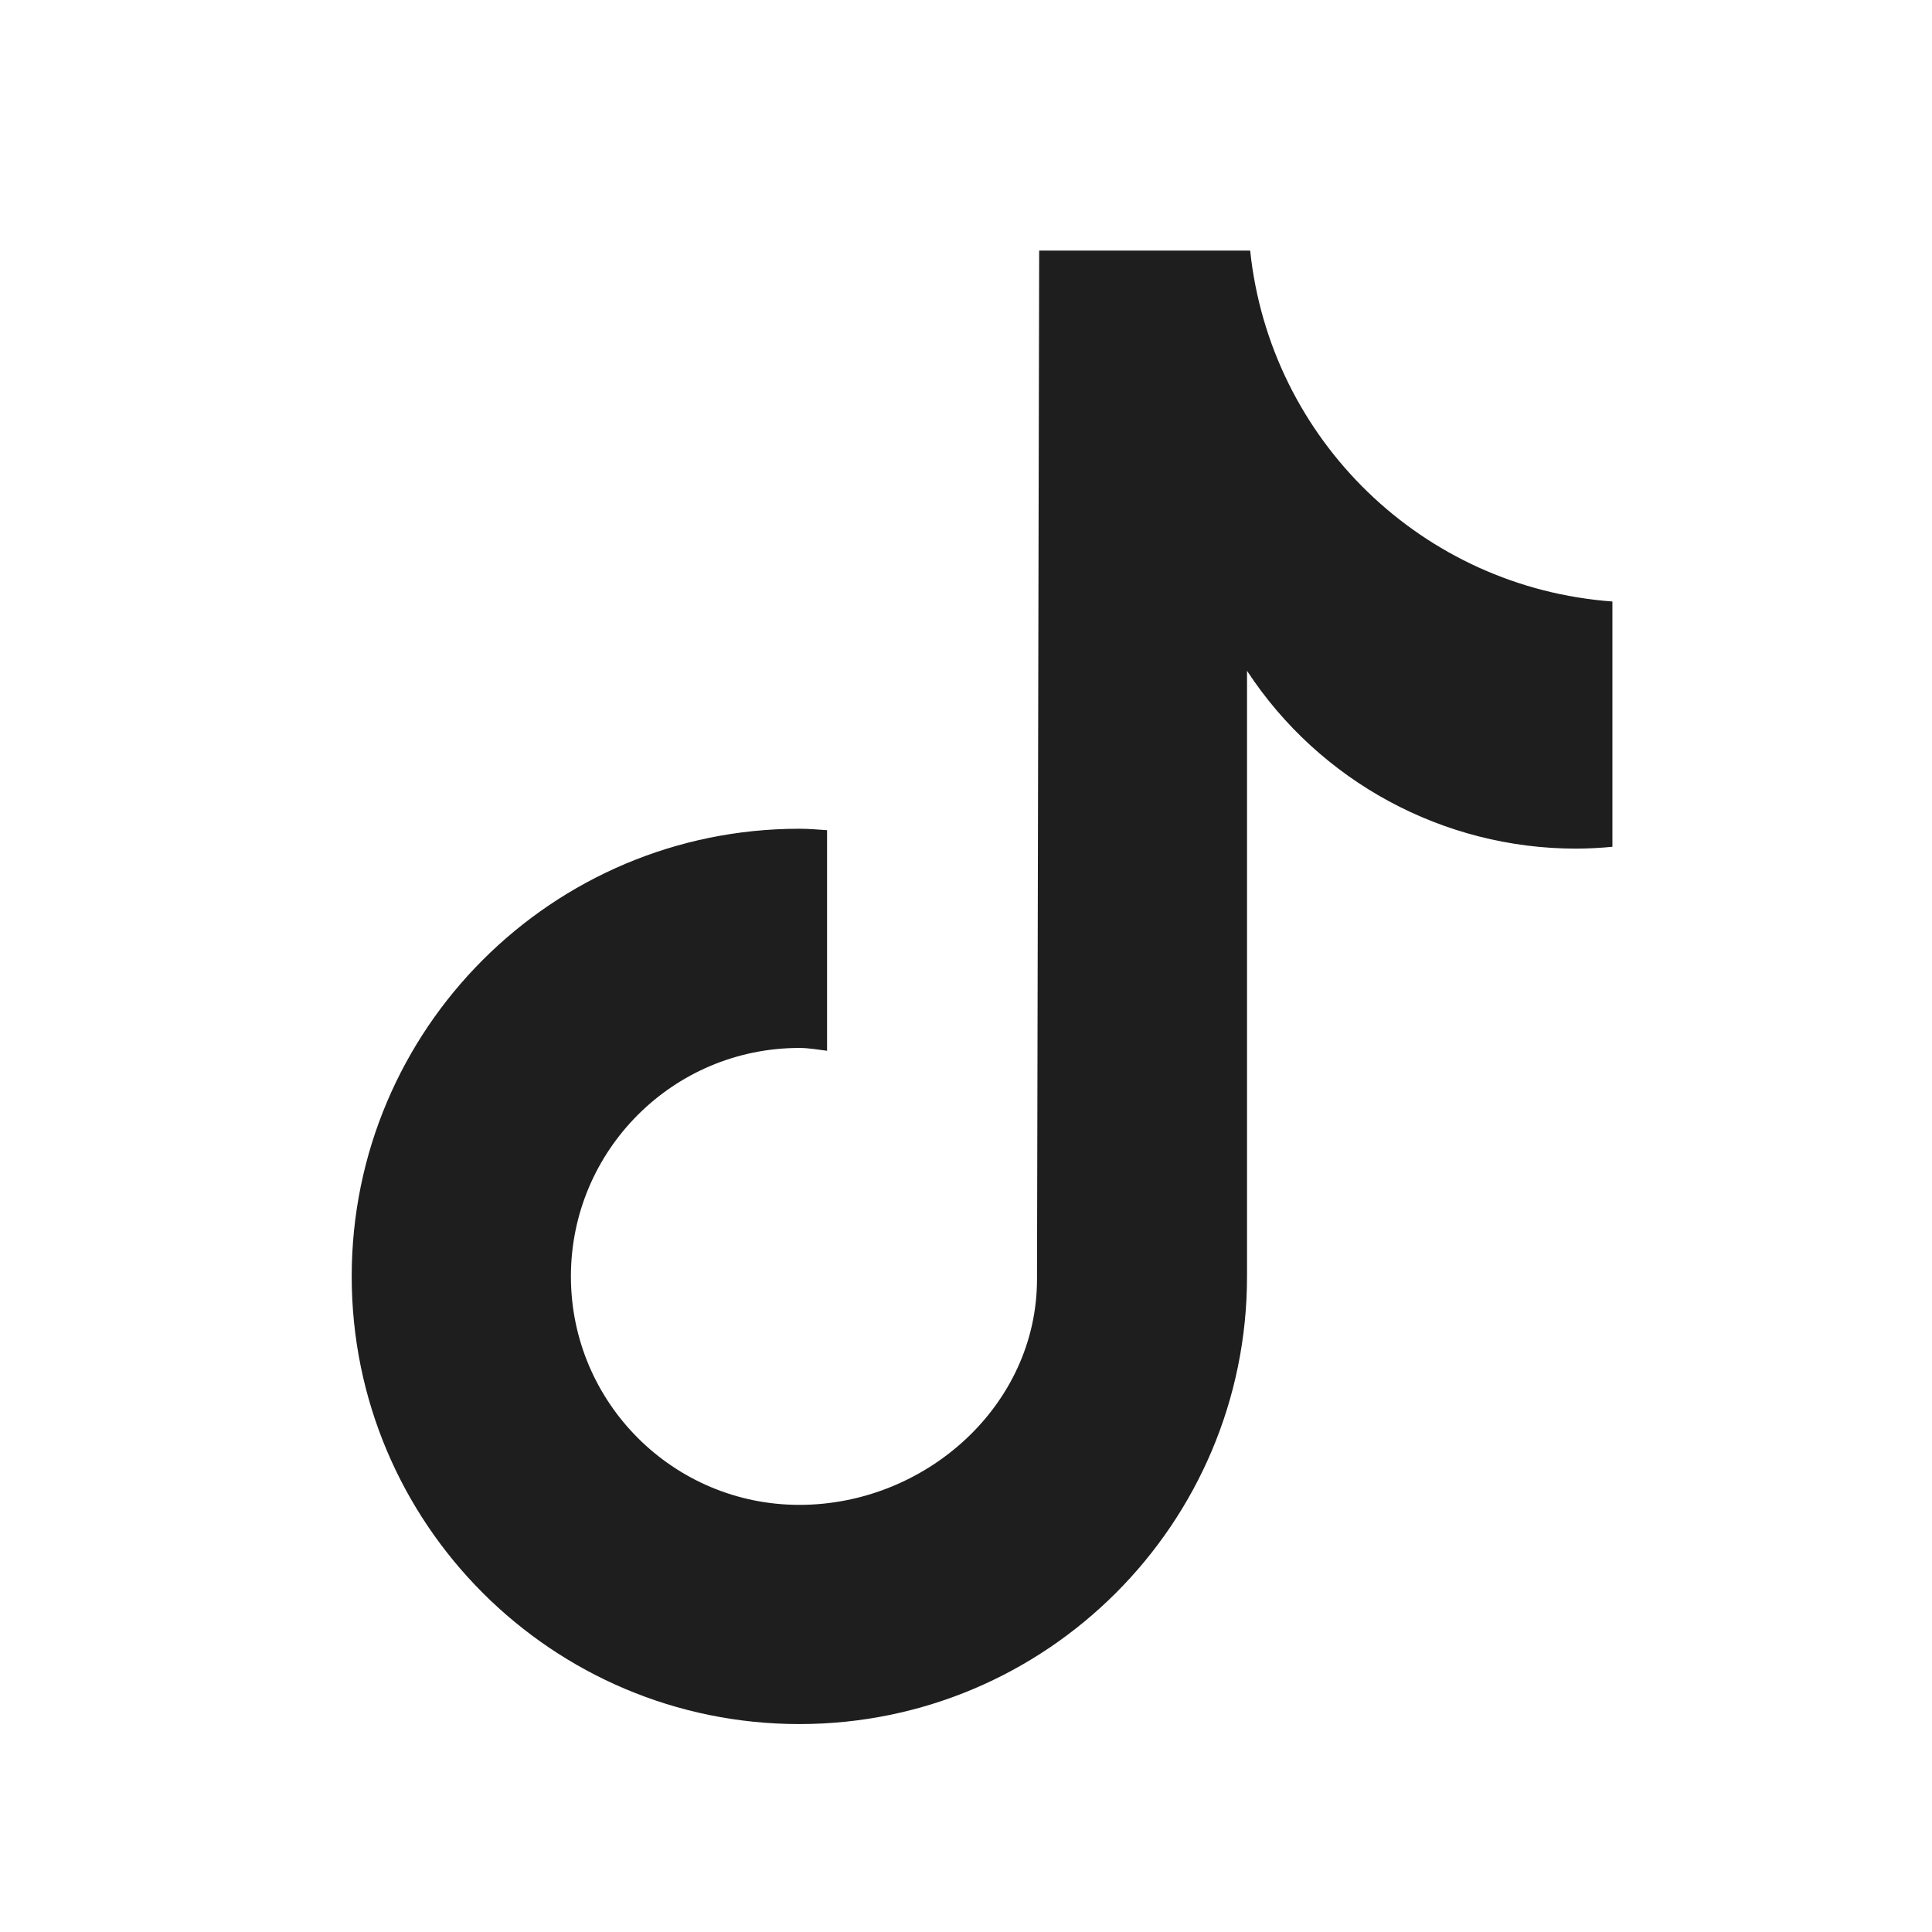
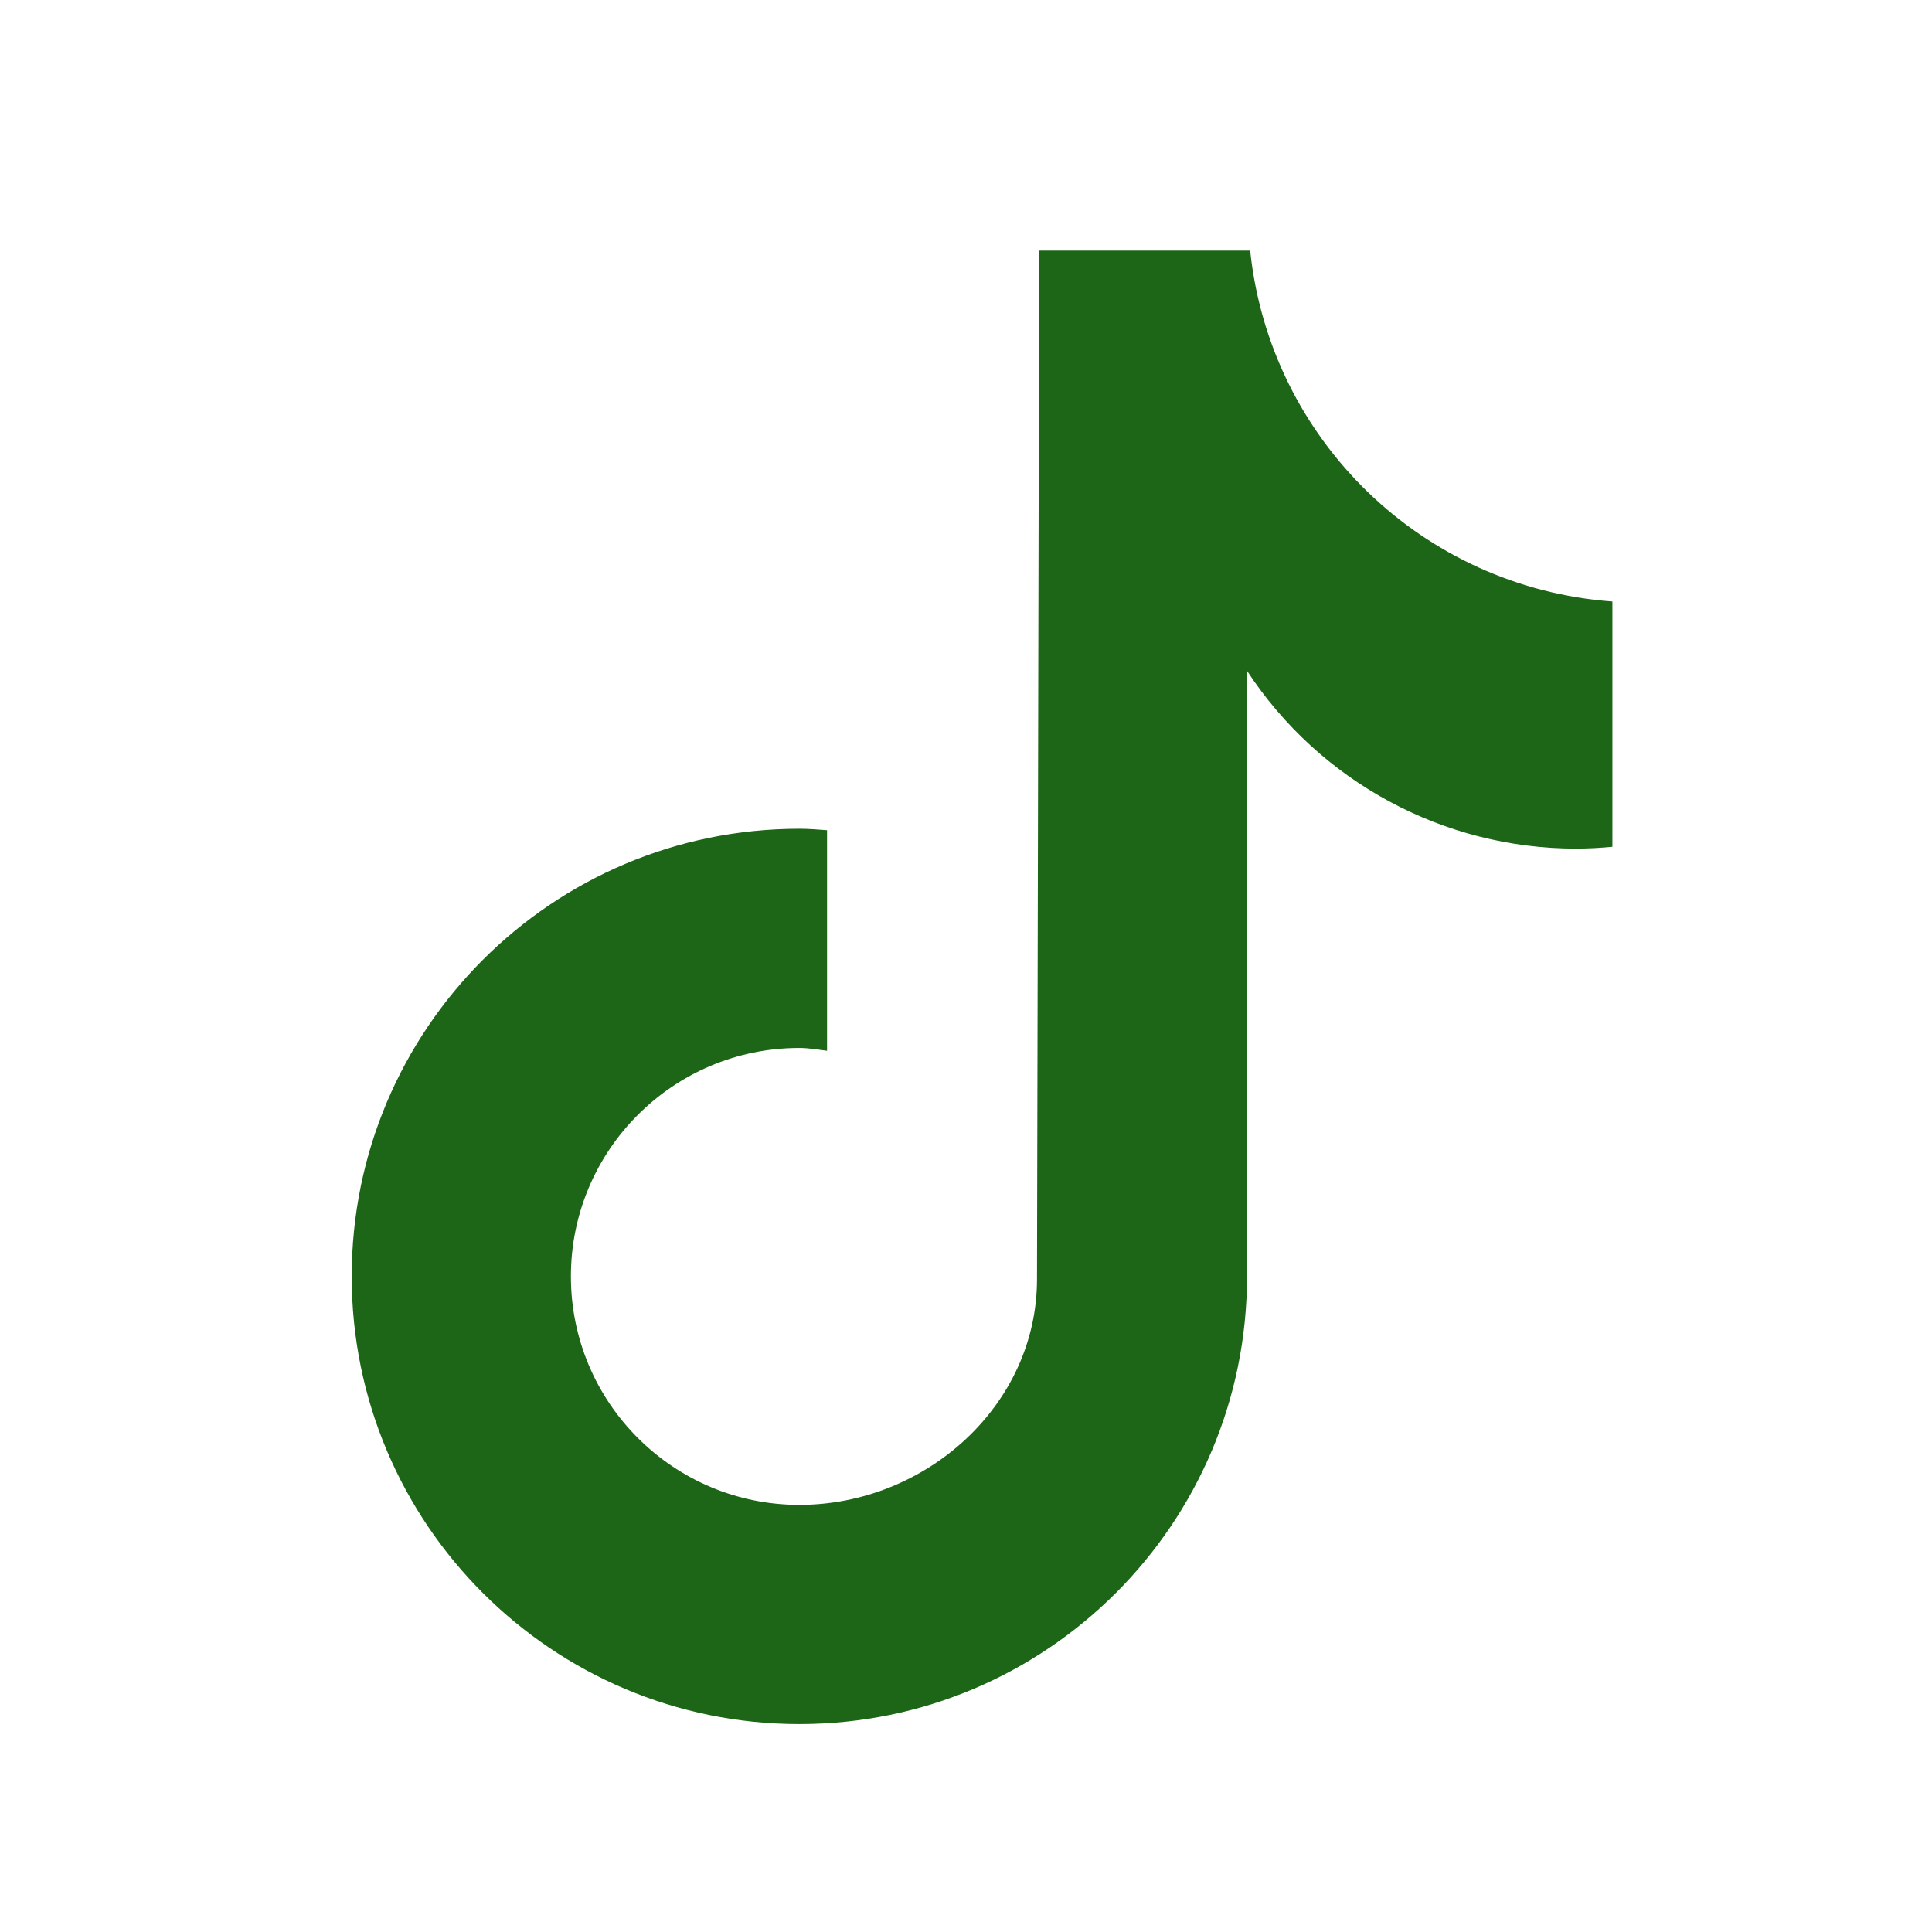
<svg xmlns="http://www.w3.org/2000/svg" width="24" height="24" viewBox="0 0 24 24" fill="none">
-   <path d="M20.029 10.519C19.88 10.534 19.729 10.541 19.579 10.542C17.931 10.542 16.394 9.711 15.491 8.333V15.856C15.491 18.927 13.001 21.417 9.93 21.417C6.859 21.417 4.369 18.928 4.369 15.856C4.369 12.785 6.859 10.295 9.93 10.295C10.046 10.295 10.16 10.305 10.274 10.313V13.053C10.16 13.039 10.048 13.018 9.93 13.018C8.363 13.018 7.092 14.289 7.092 15.856C7.092 17.423 8.363 18.694 9.93 18.694C11.498 18.694 12.882 17.459 12.882 15.891L12.909 3.113H15.53C15.777 5.464 17.673 7.3 20.03 7.472V10.517" fill="#1E1E1E" />
+   <path d="M20.029 10.519C19.88 10.534 19.729 10.541 19.579 10.542C17.931 10.542 16.394 9.711 15.491 8.333V15.856C15.491 18.927 13.001 21.417 9.93 21.417C6.859 21.417 4.369 18.928 4.369 15.856C4.369 12.785 6.859 10.295 9.93 10.295C10.046 10.295 10.16 10.305 10.274 10.313V13.053C10.16 13.039 10.048 13.018 9.93 13.018C8.363 13.018 7.092 14.289 7.092 15.856C7.092 17.423 8.363 18.694 9.93 18.694C11.498 18.694 12.882 17.459 12.882 15.891L12.909 3.113H15.53C15.777 5.464 17.673 7.3 20.03 7.472V10.517" fill="#1D6617" />
</svg>
